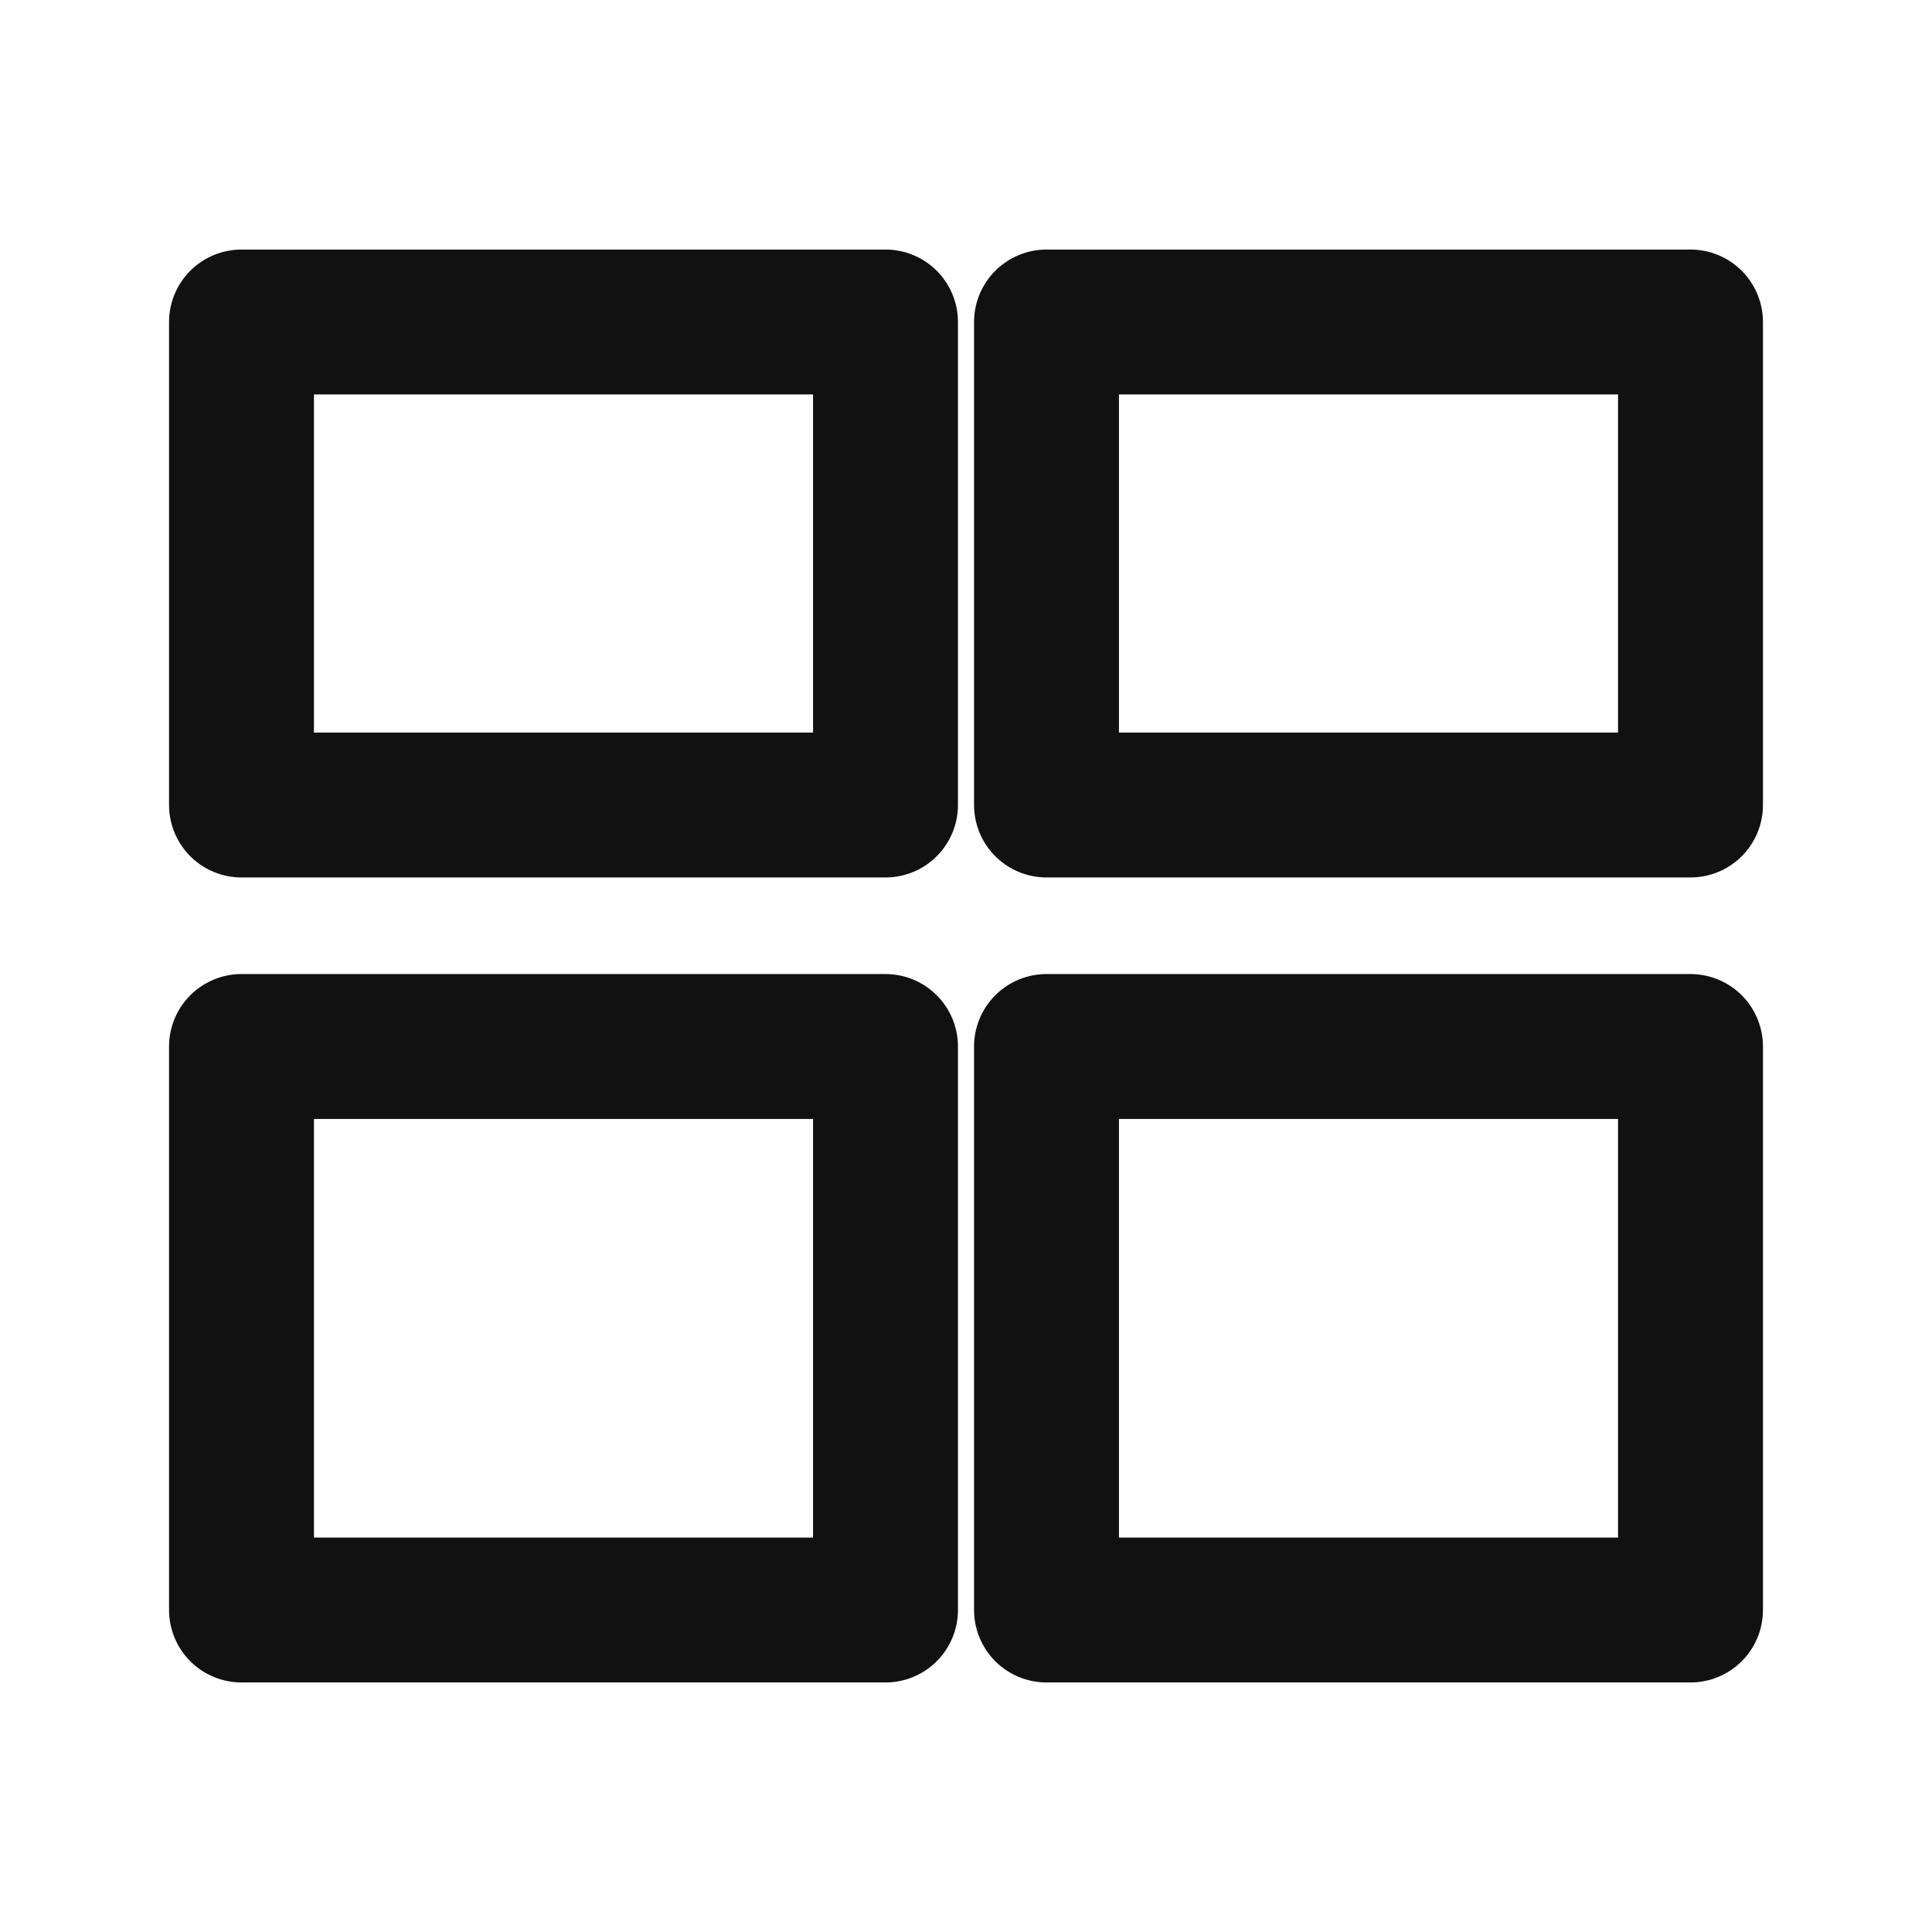
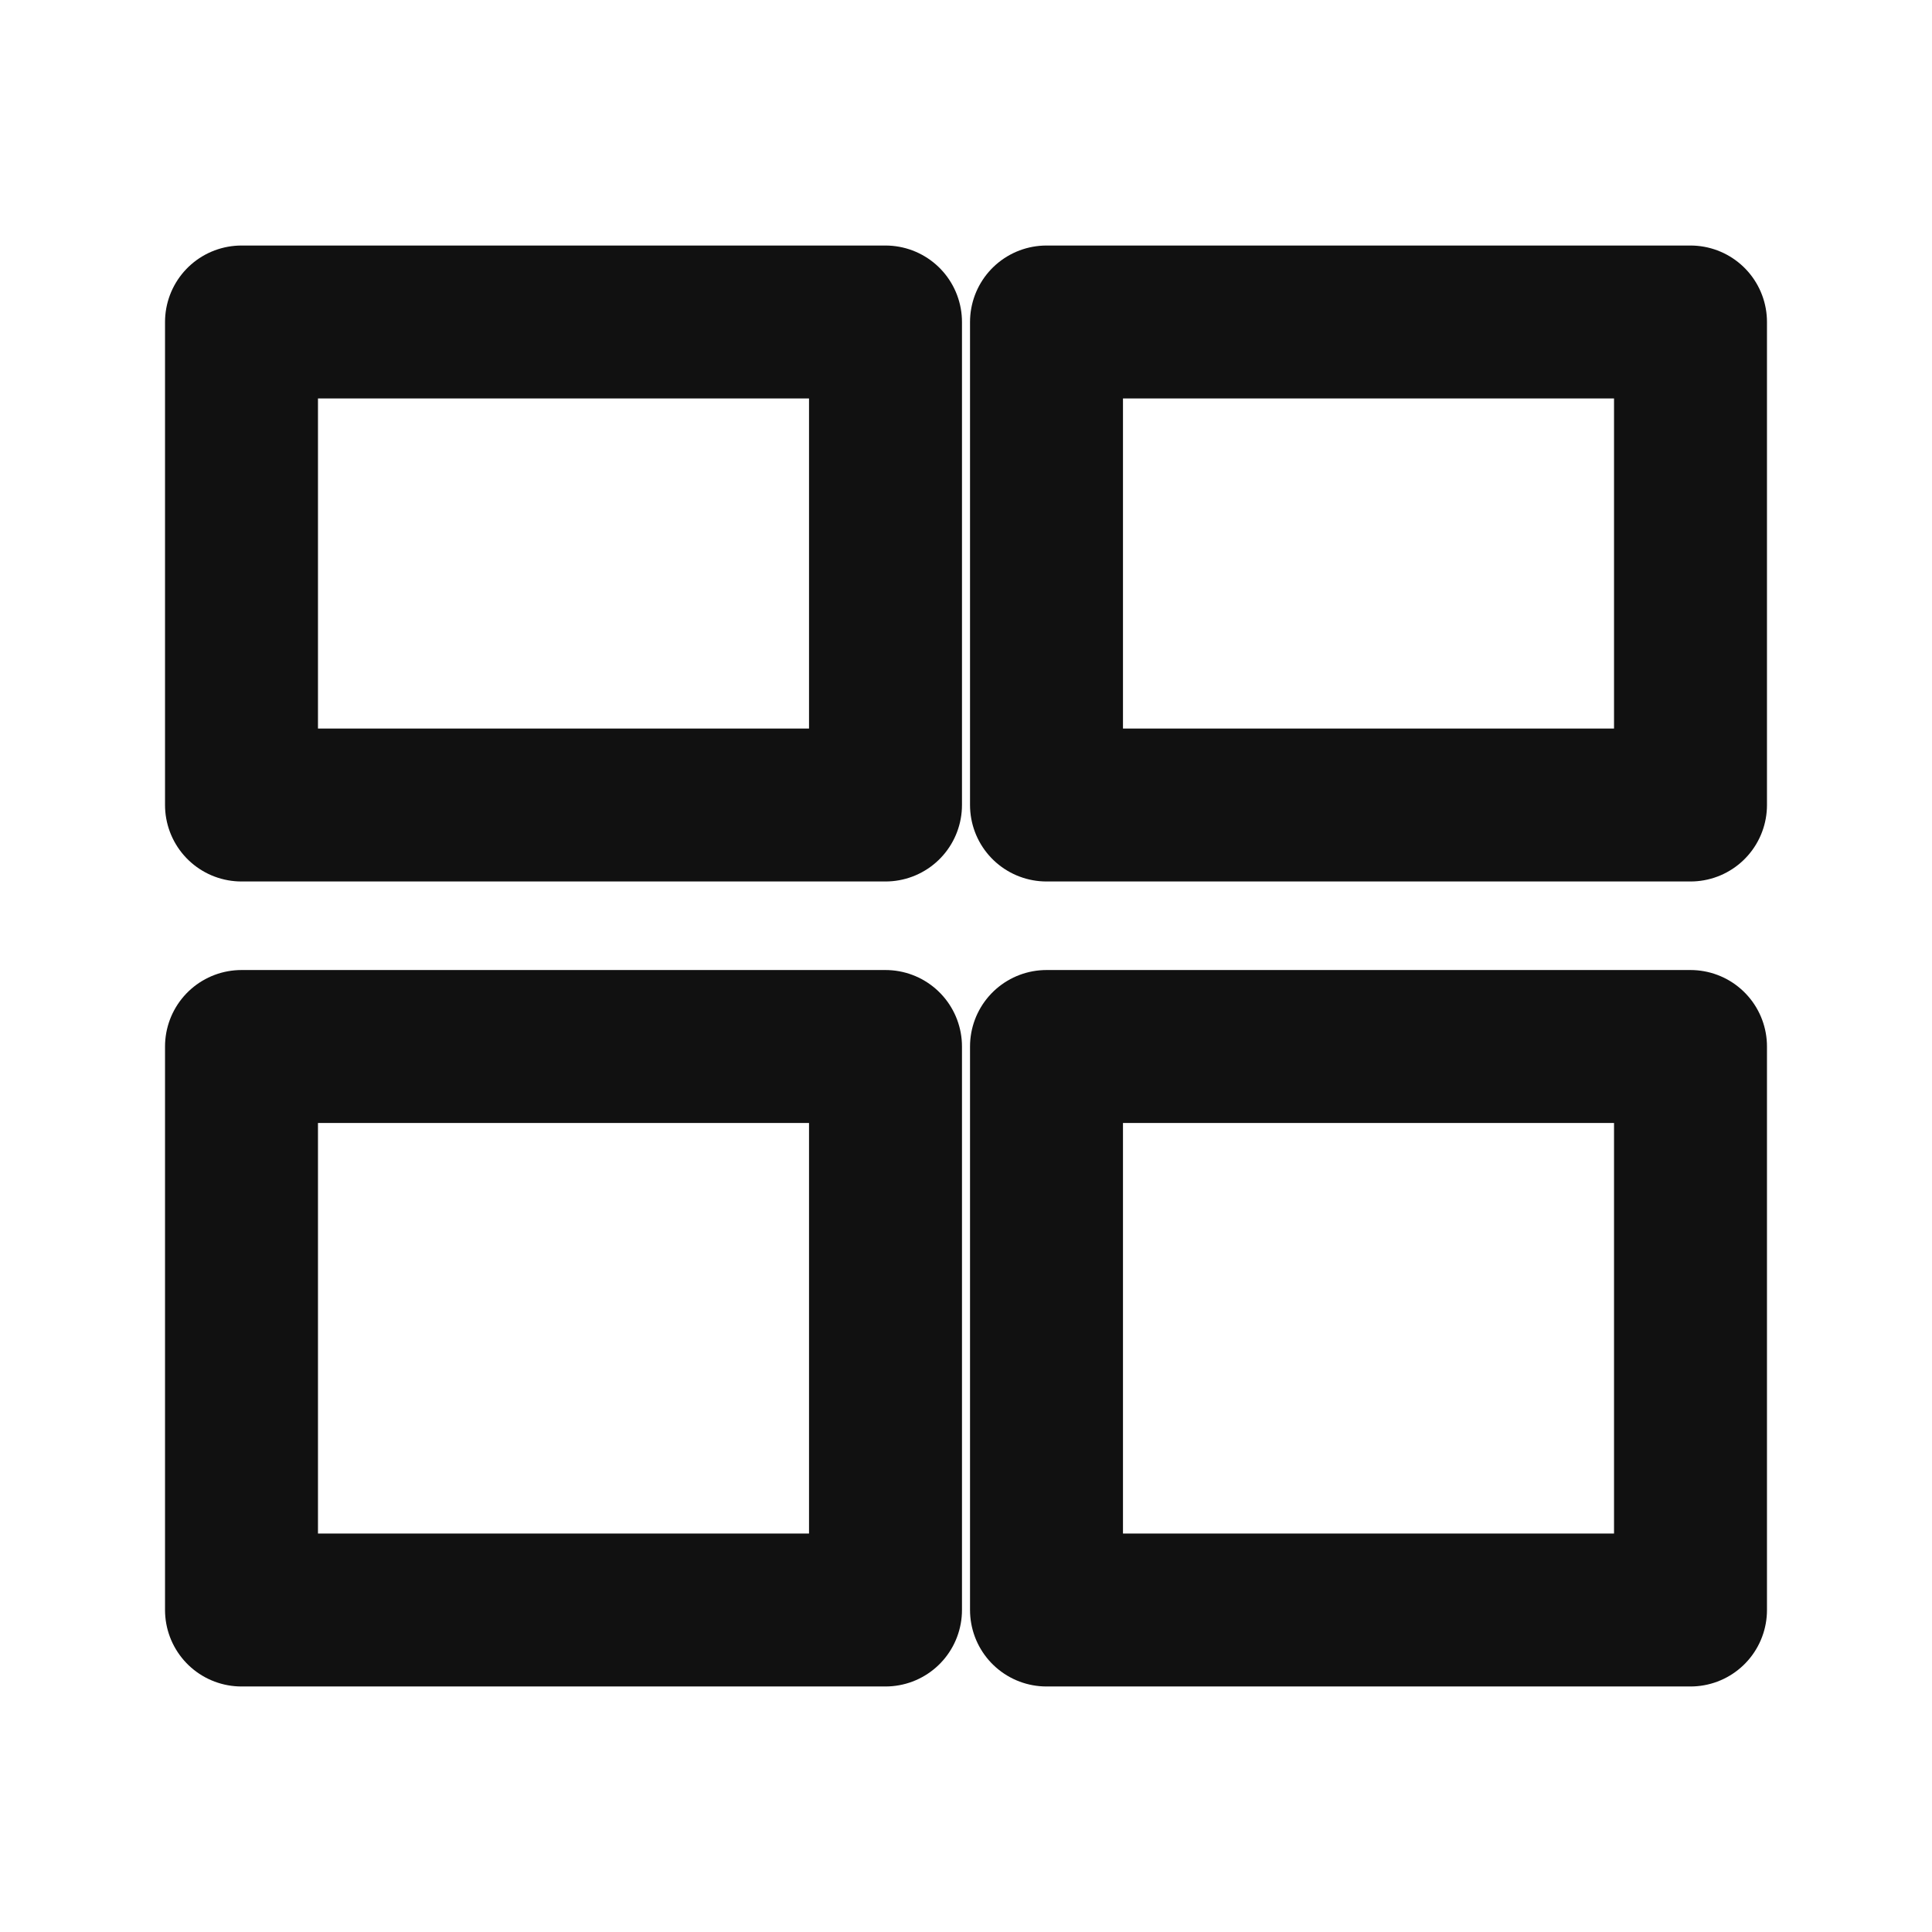
- <svg xmlns="http://www.w3.org/2000/svg" width="24" height="24" viewBox="0 0 24 24" stroke="#111111" stroke-width="1.8" stroke-linecap="round" stroke-linejoin="round" fill="none">
+ <svg xmlns="http://www.w3.org/2000/svg" width="24" height="24" viewBox="0 0 24 24" fill="none" stroke="#111111" stroke-width="1.9" stroke-linecap="round" stroke-linejoin="round" shape-rendering="geometricPrecision">
  <rect x="3" y="4" width="8" height="6" />
  <rect x="13" y="4" width="8" height="6" />
  <rect x="3" y="13" width="8" height="7" />
  <rect x="13" y="13" width="8" height="7" />
</svg>
